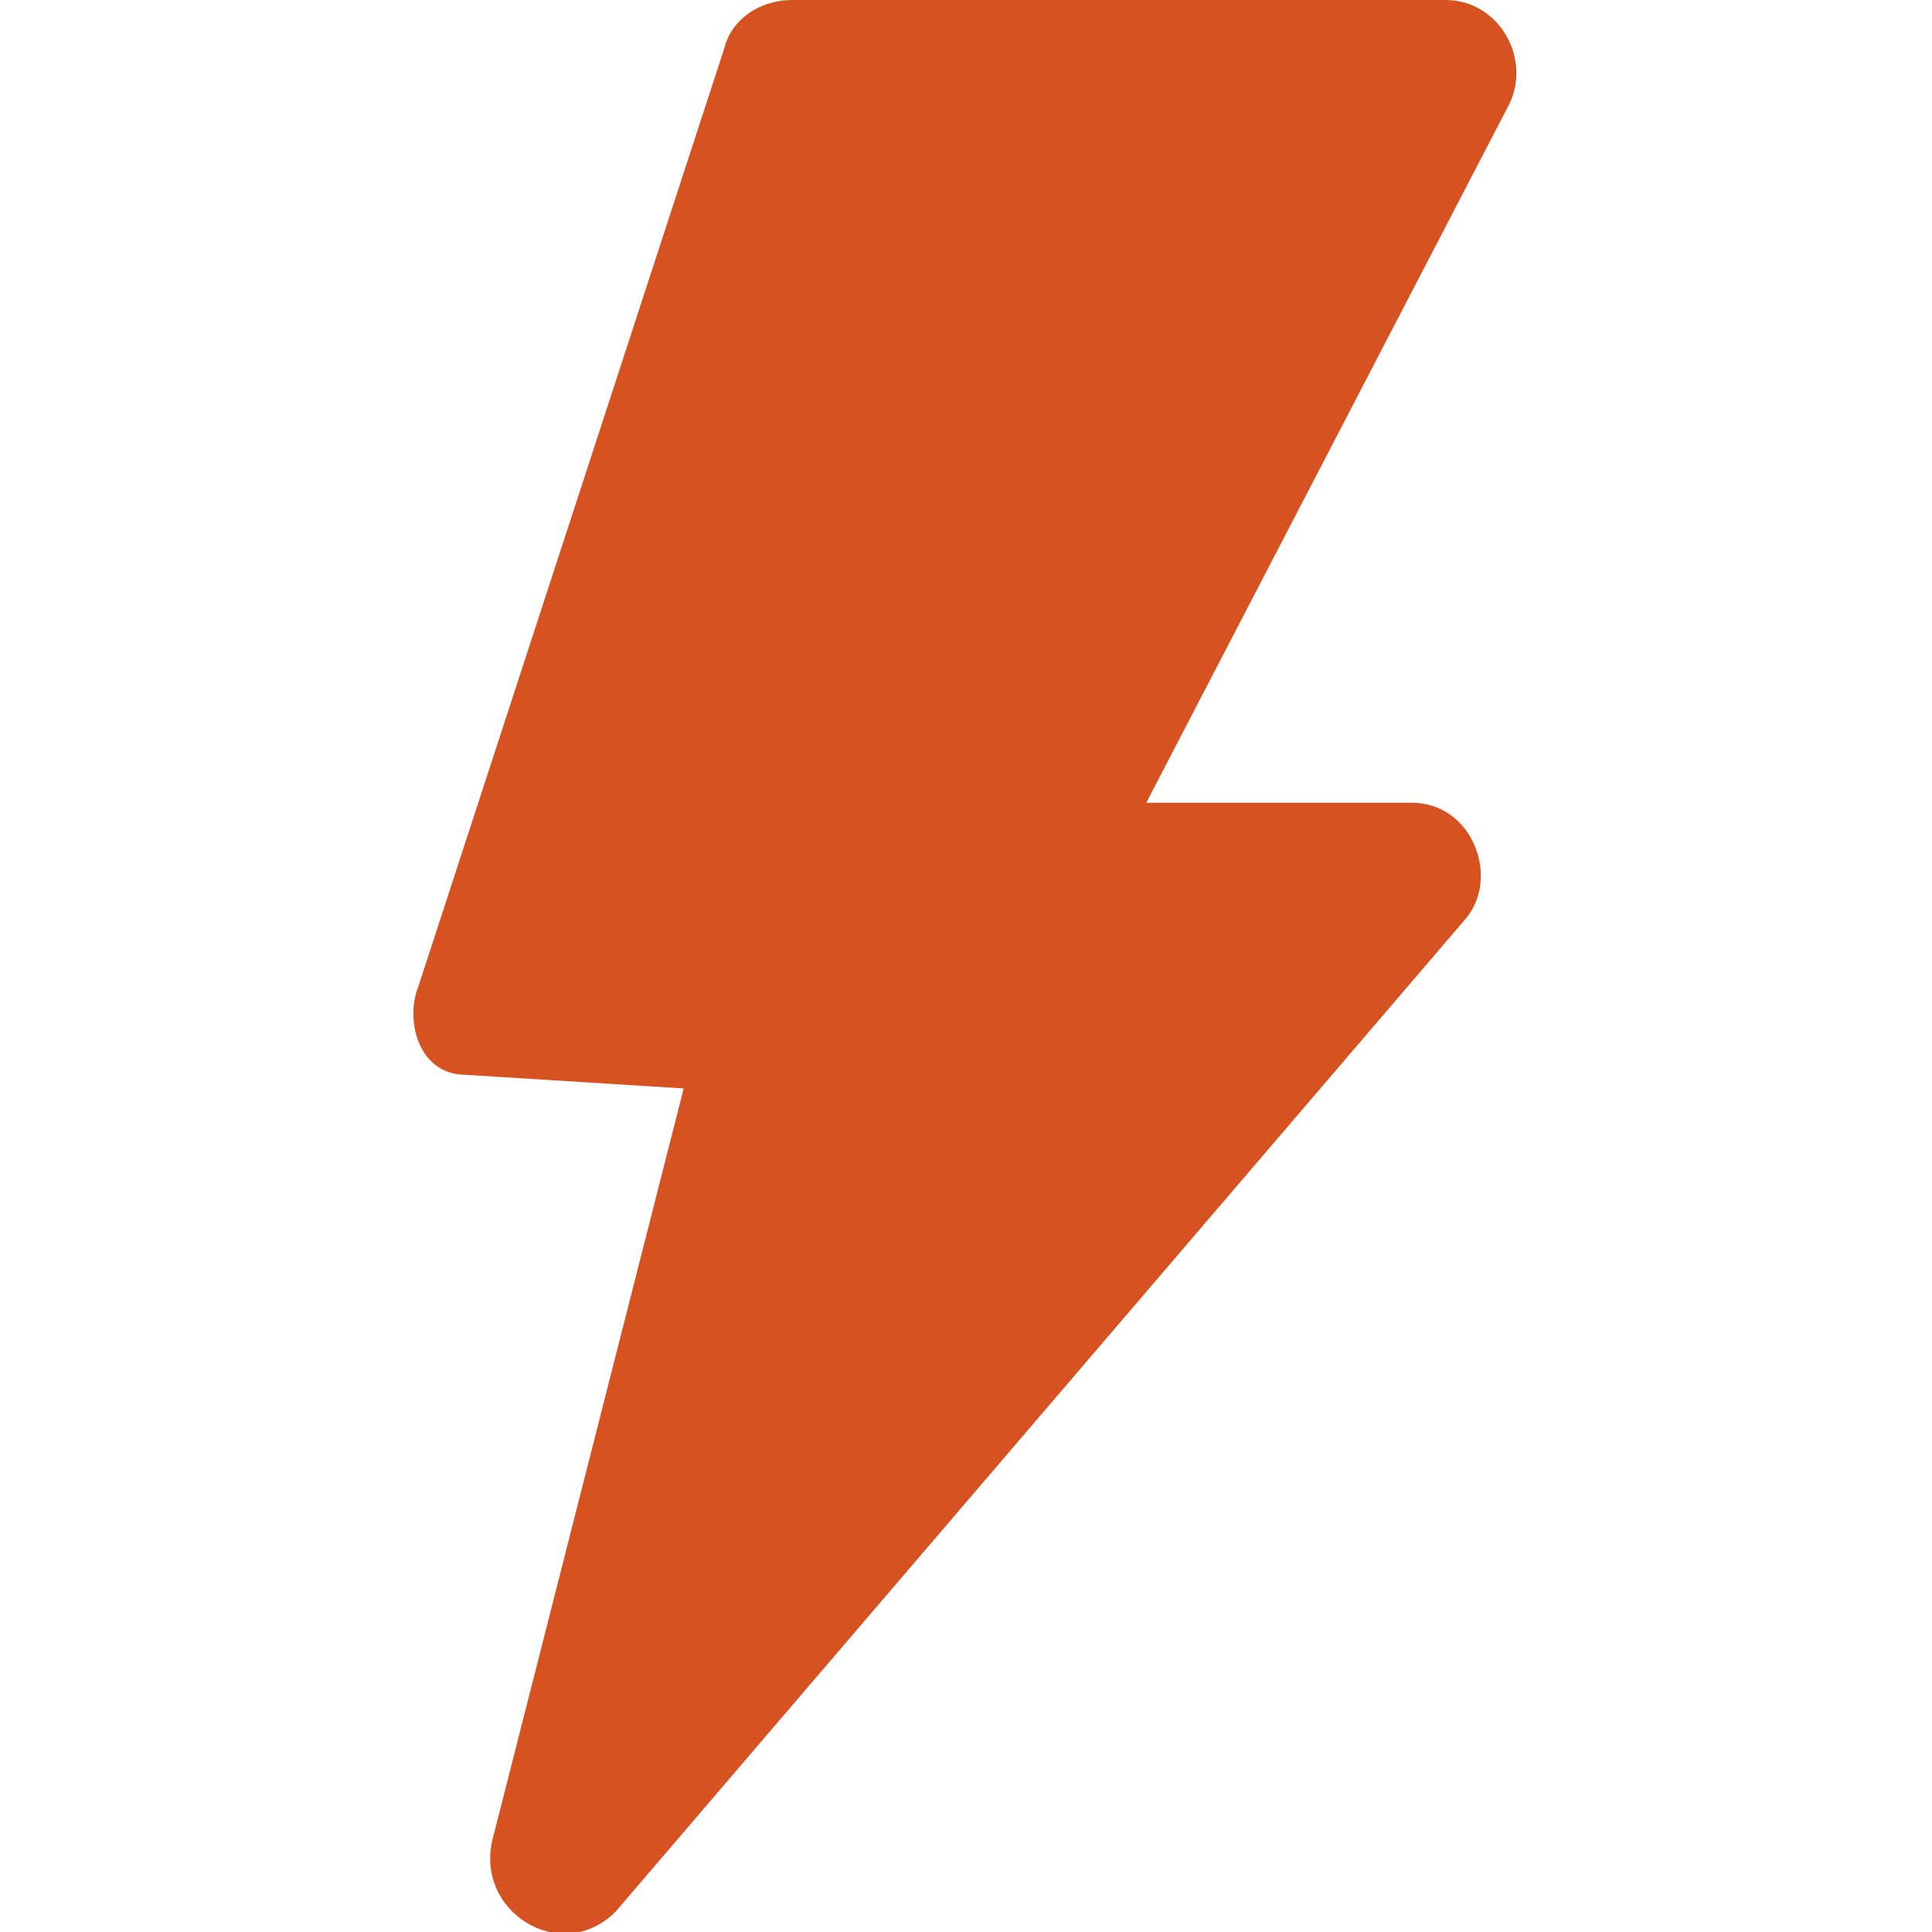
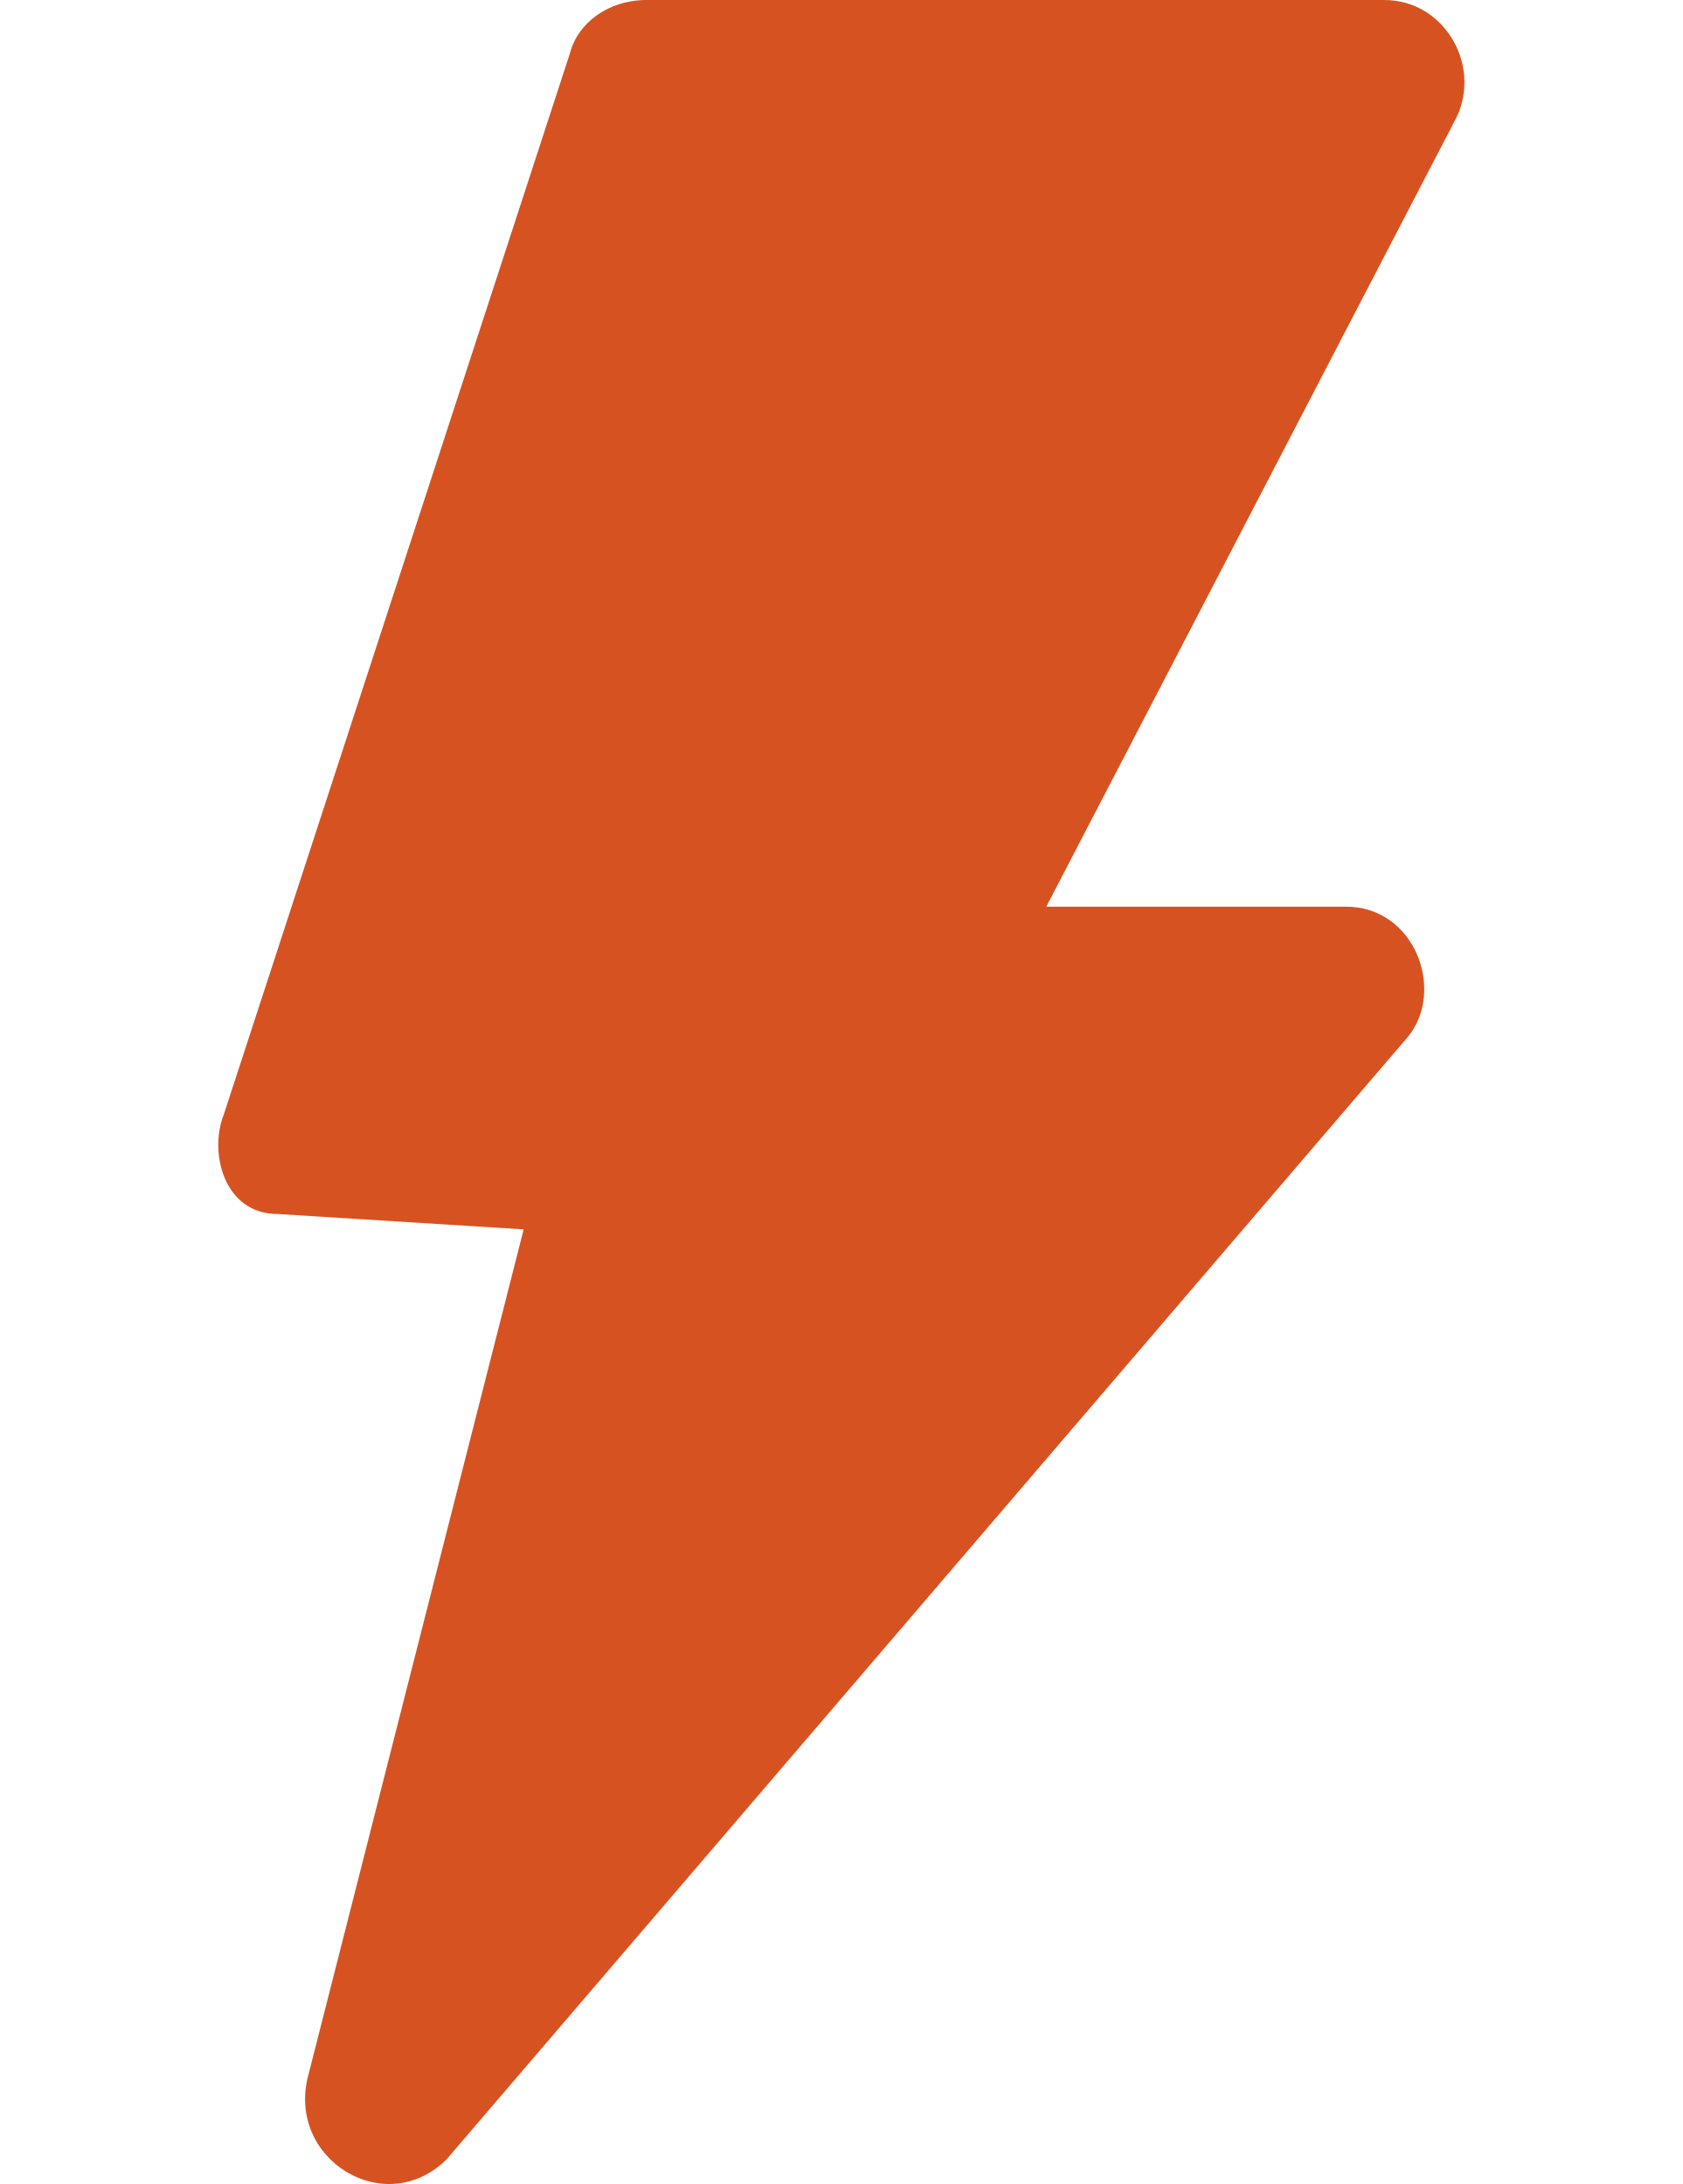
- <svg xmlns="http://www.w3.org/2000/svg" id="svg10" clip-rule="evenodd" fill-rule="evenodd" y="0px" x="0px" viewBox="0 0 163 284" style="shape-rendering:geometricPrecision;text-rendering:geometricPrecision;image-rendering:optimizeQuality;" version="1.1" xml:space="preserve" fill="#000000" width="100px" height="100px">
+ <svg xmlns="http://www.w3.org/2000/svg" id="svg10" y="0px" x="0px" viewBox="0 0 125.661 284.242" style="clip-rule:evenodd;fill:#000000;fill-rule:evenodd;image-rendering:optimizeQuality;shape-rendering:geometricPrecision;text-rendering:geometricPrecision" version="1.1" xml:space="preserve" width="77.093" height="100.085">
  <defs id="defs4">
    <style id="style2" type="text/css">
   
    .fil0 {fill:#000000}
   
  </style>
  </defs>
-   <g style="fill:#d75221;fill-opacity:1" id="g8">
-     <path style="fill:#d75221;fill-opacity:1" id="path6" d="M8 158l32 2 -28 110c-3,11 10,19 18,11l125 -146c5,-6 1,-17 -8,-17l-39 0 53 -102c4,-7 -1,-16 -9,-16l-96 0c-5,0 -9,3 -10,7l-45 138c-2,5 0,13 7,13z" class="fil0" />
+   <g style="fill:#d75221;fill-opacity:1" id="g8" transform="translate(-18.50593)">
+     <path style="fill:#d75221;fill-opacity:1" id="path6" d="m 8,158 32,2 -28,110 c -3,11 10,19 18,11 L 155,135 c 5,-6 1,-17 -8,-17 H 108 L 161,16 C 165,9 160,0 152,0 H 56 C 51,0 47,3 46,7 L 1,145 c -2,5 0,13 7,13 z" class="fil0" />
  </g>
</svg>
